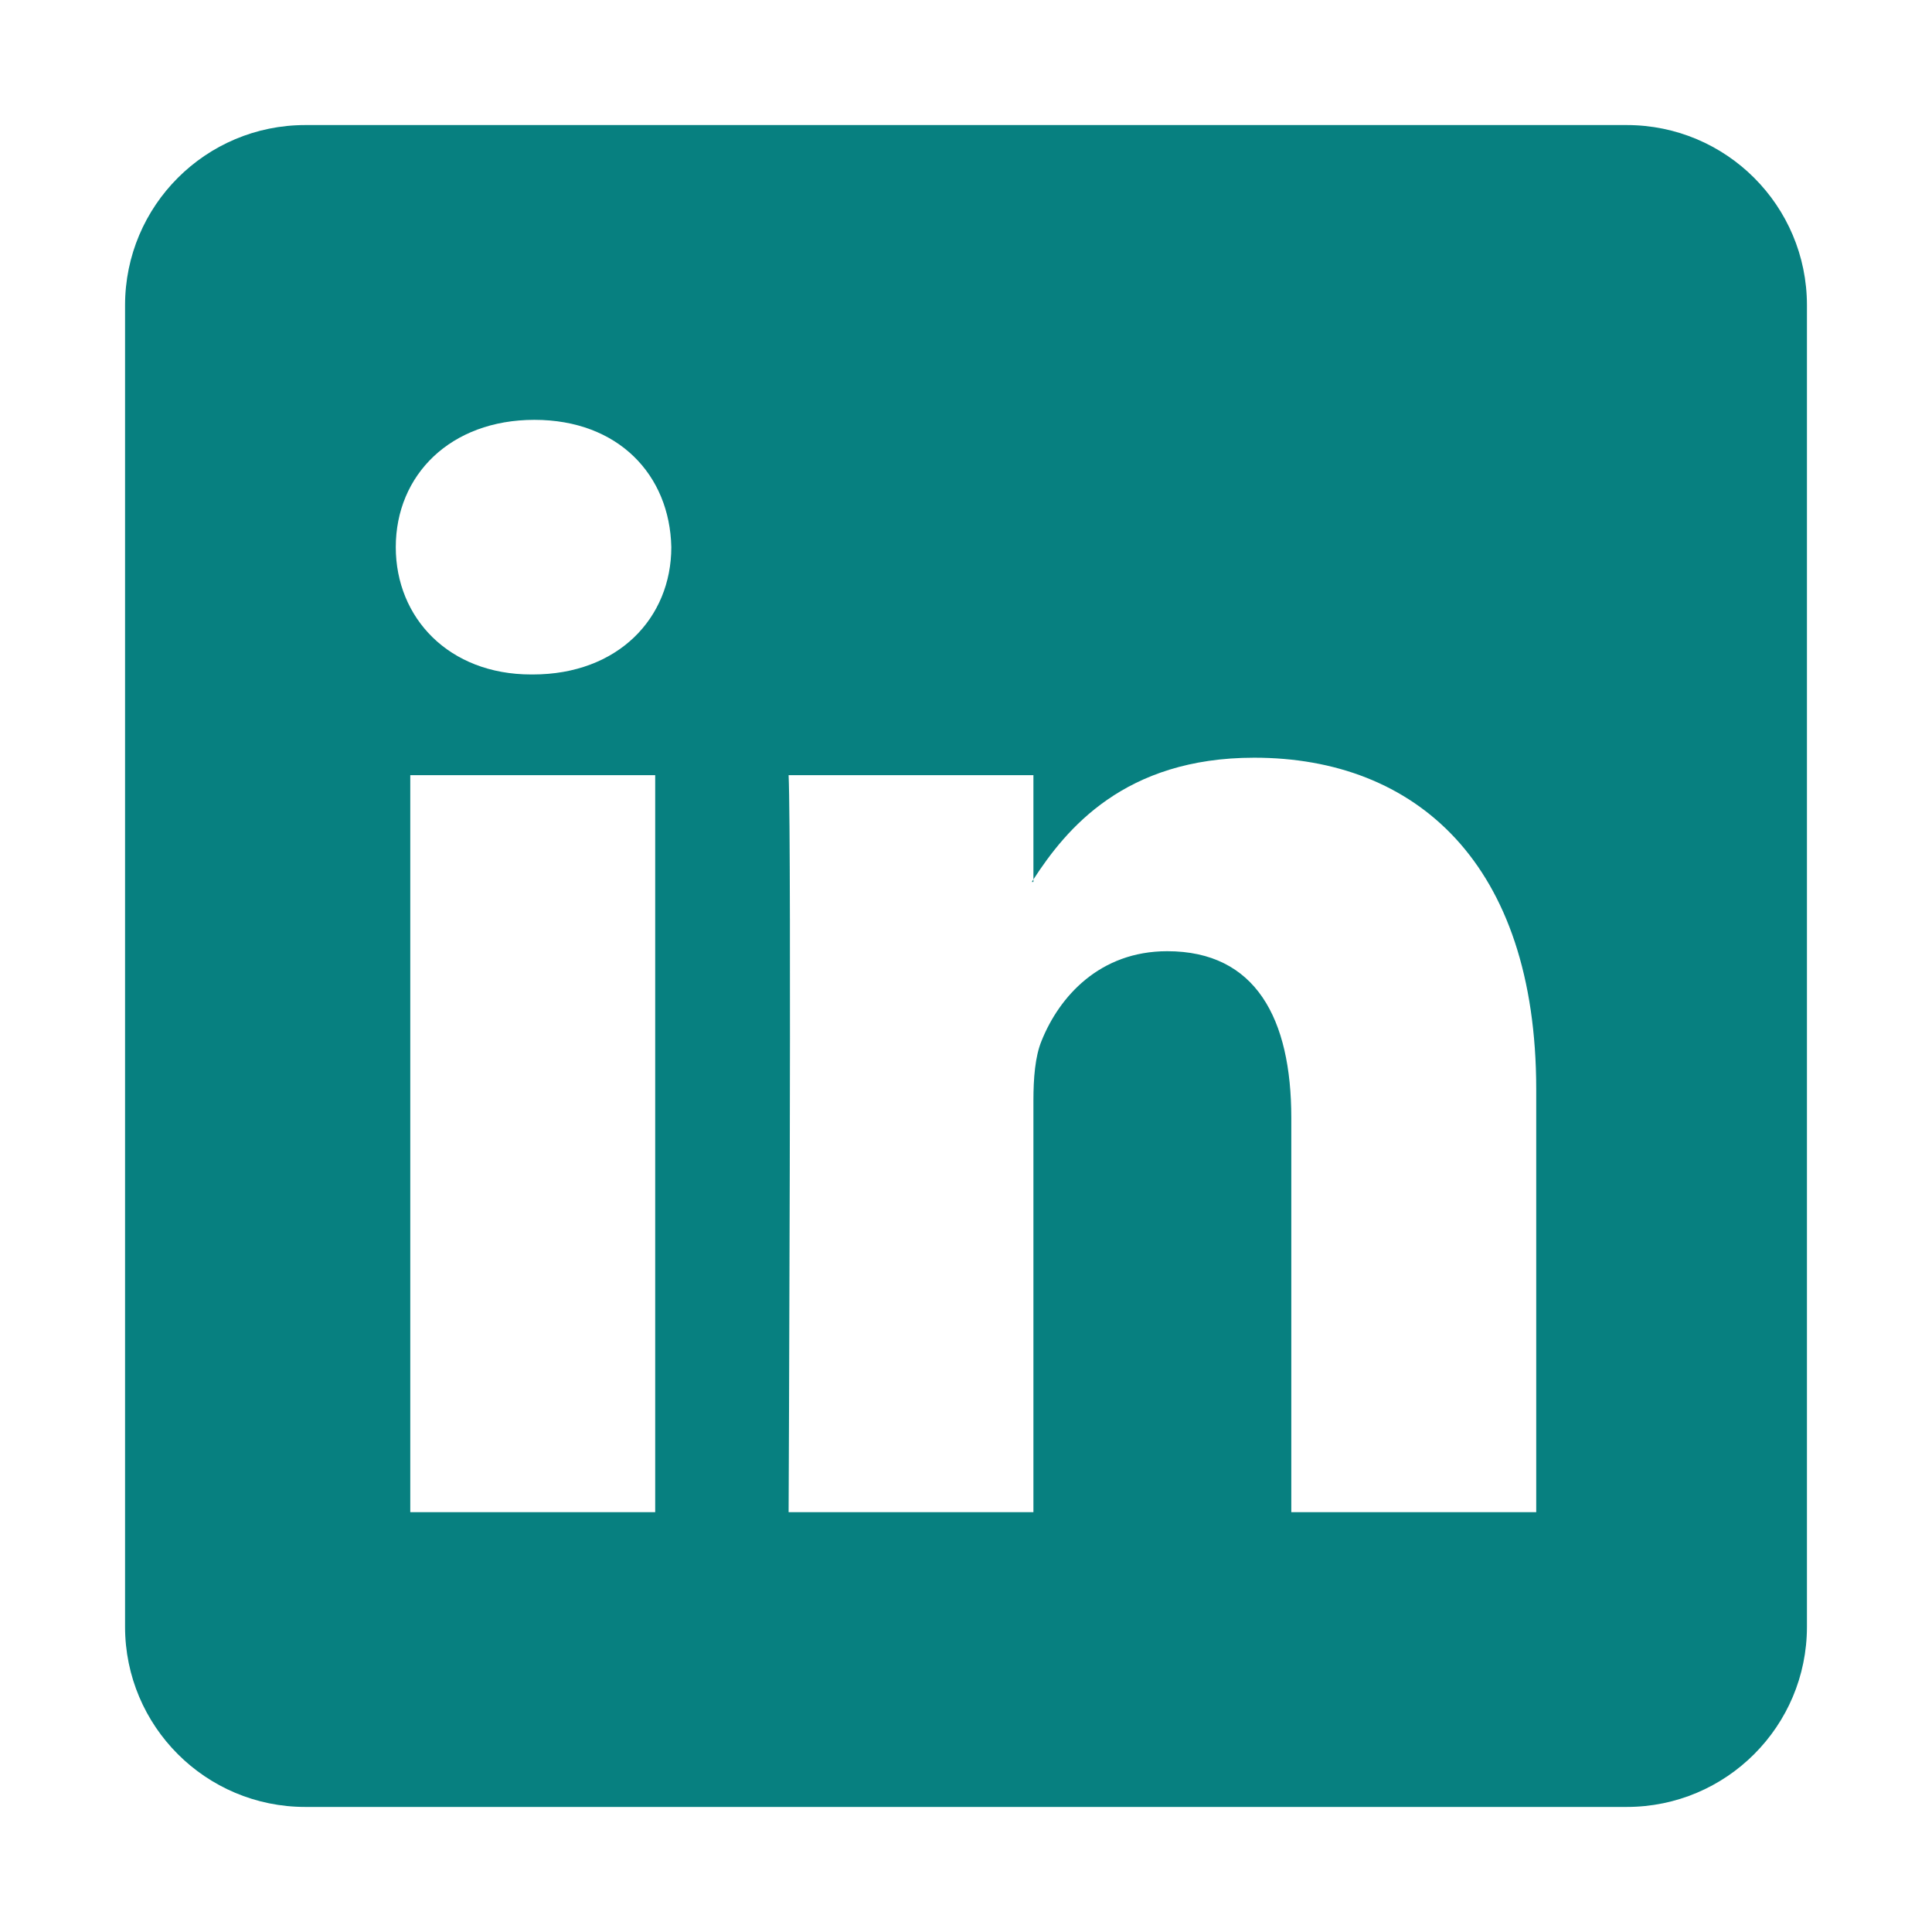
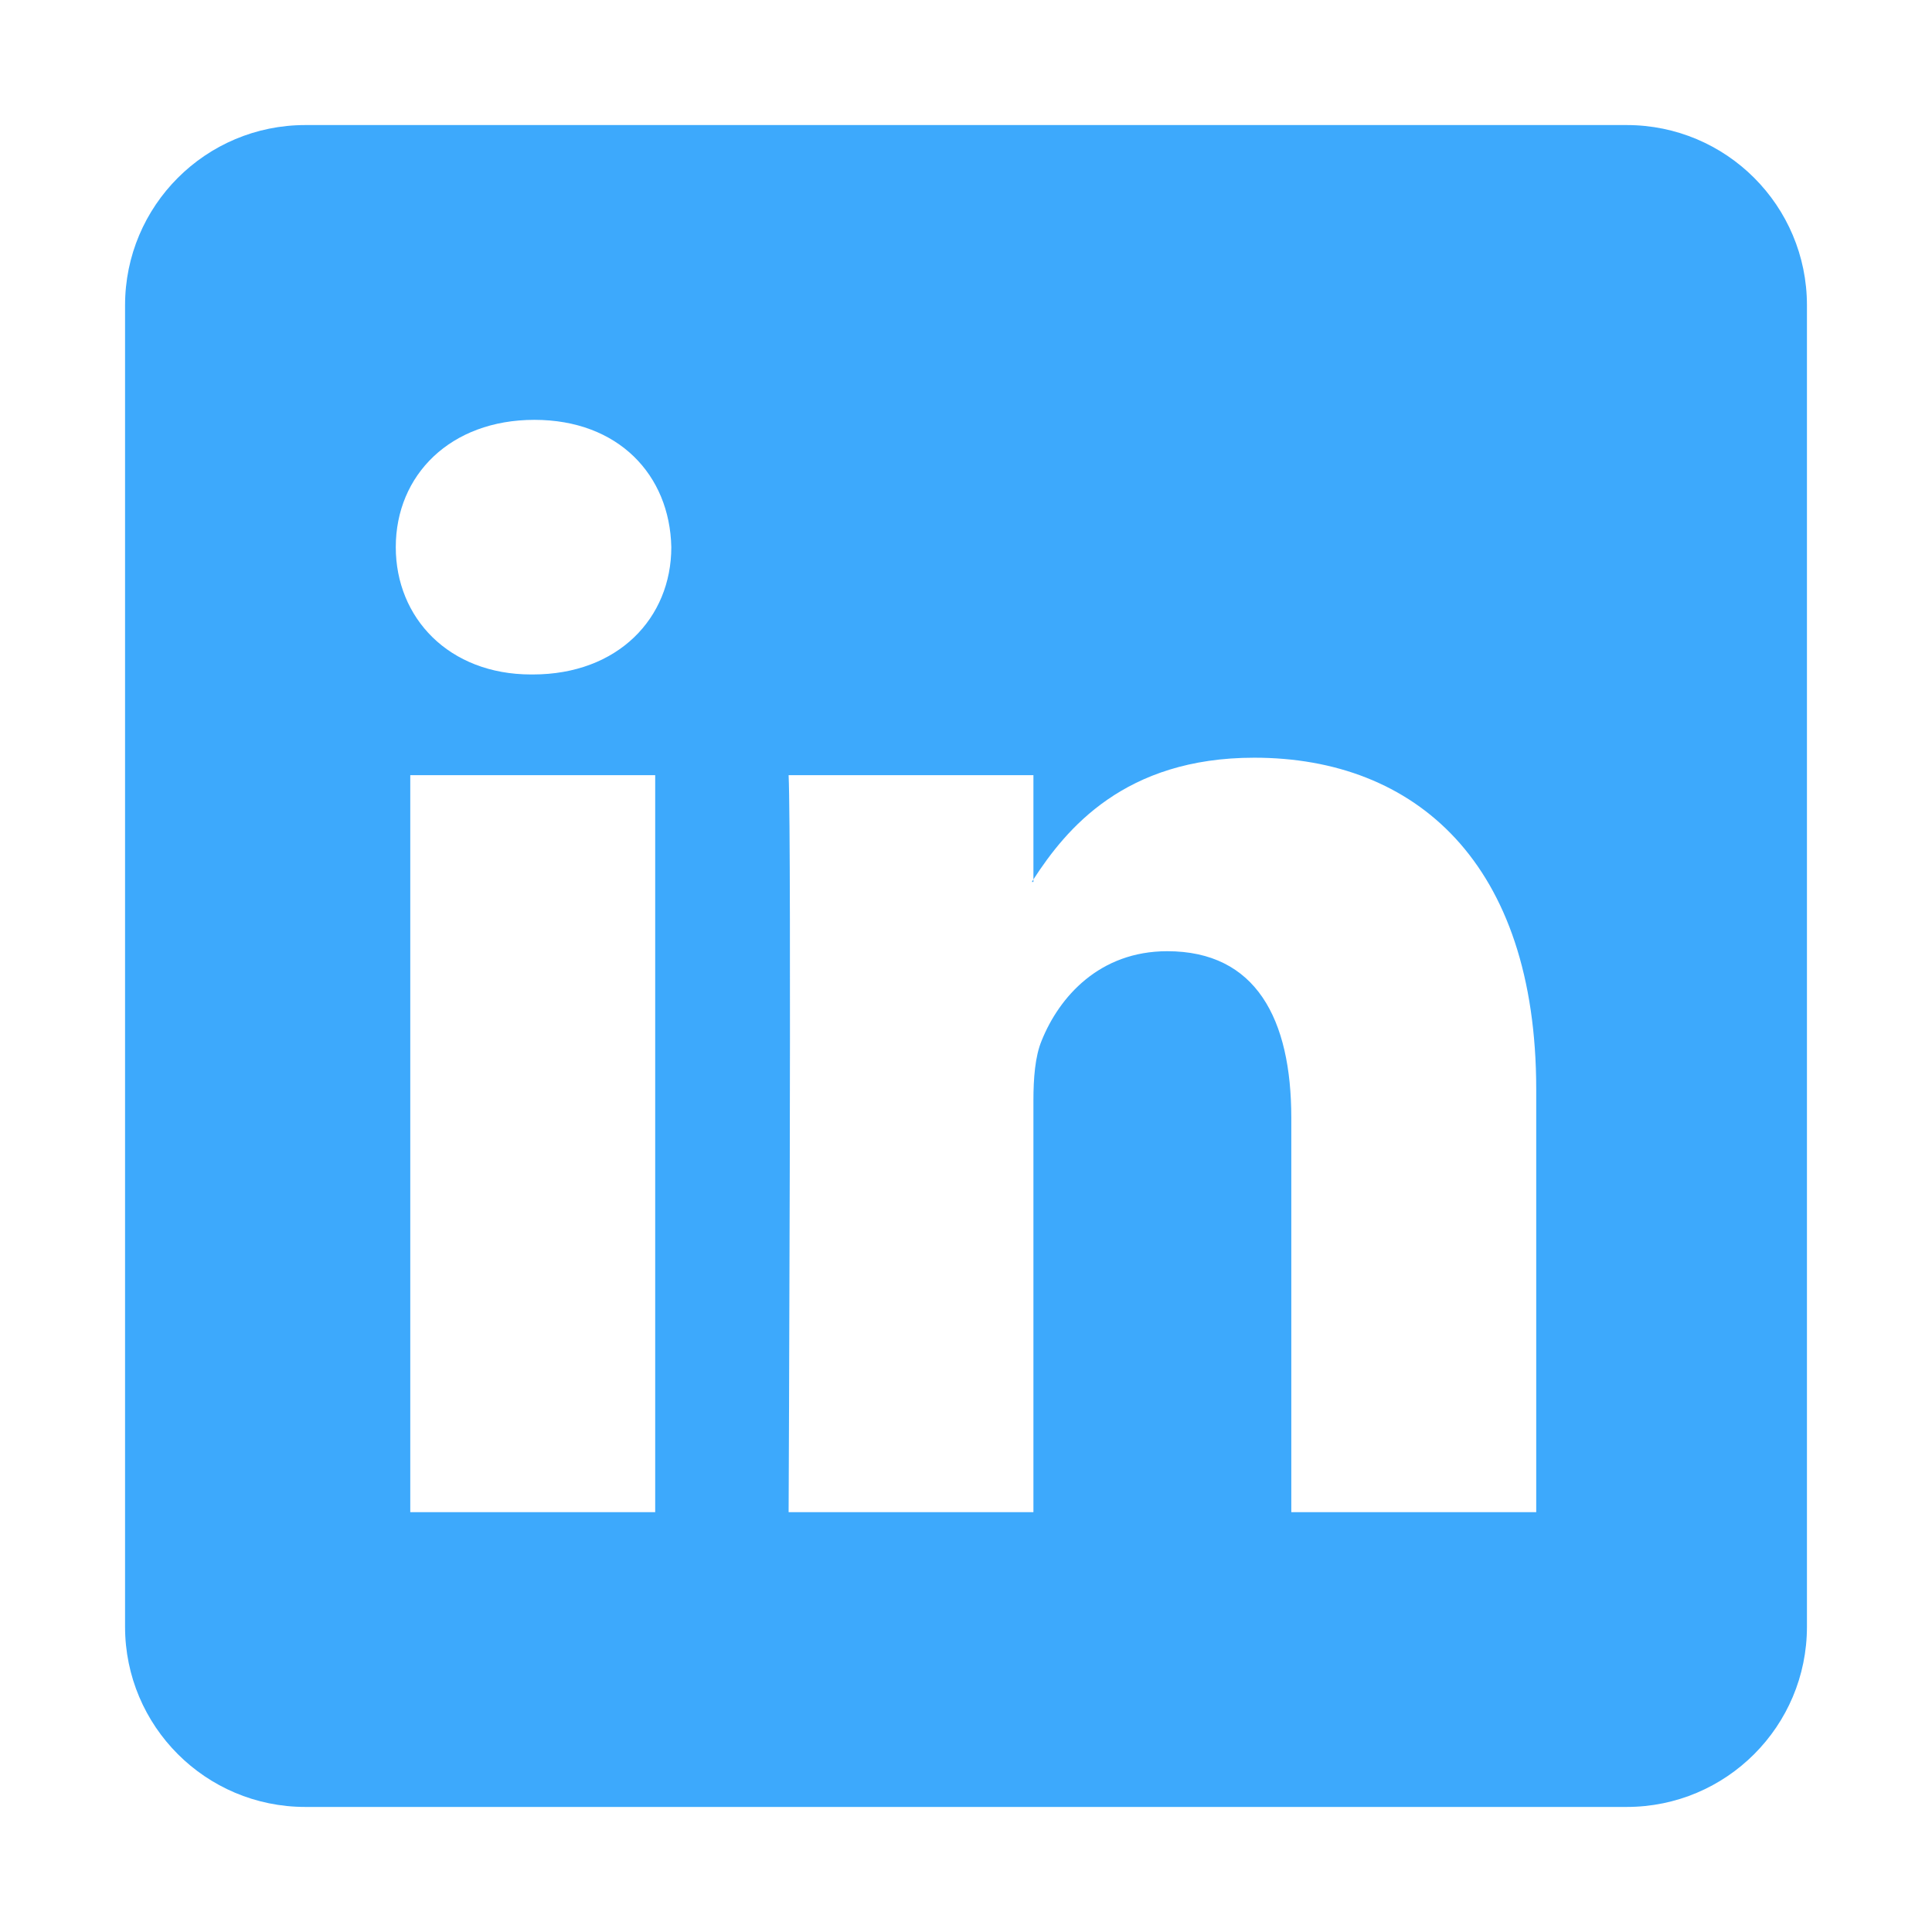
<svg xmlns="http://www.w3.org/2000/svg" height="100%" stroke-miterlimit="10" style="fill-rule:nonzero;clip-rule:evenodd;stroke-linecap:round;stroke-linejoin:round;" version="1.1" viewBox="0 0 3000 3000" width="100%">
  <defs fill="#000000">
    <linearGradient gradientTransform="matrix(1 0 0 1 0 0)" gradientUnits="userSpaceOnUse" id="LinearGradient" x1="1500.14" x2="2805.81" y1="1500.08" y2="194.188" fill="#000000">
      <stop offset="0" stop-color="#7e7e7e" fill="#000000" />
      <stop offset="0.556" stop-color="#c8c8c8" fill="#000000" />
      <stop offset="1" stop-color="#7e7e7e" fill="#000000" />
    </linearGradient>
  </defs>
  <g id="Layer-1" />
  <g id="Layer-3">
-     <path d="M474 194.188C319.461 194.187 194.187 319.461 194.188 474L194.188 2526C194.187 2680.54 319.461 2805.81 474 2805.81L2526 2805.81C2680.54 2805.81 2805.81 2680.54 2805.81 2526L2805.81 474C2805.81 319.461 2680.54 194.188 2526 194.188L474 194.188ZM829.812 651.938C960.014 651.937 1040.03 737.322 1042.41 849.625C1042.41 959.552 959.859 1047.31 827.281 1047.31C827.281 1047.31 824.75 1047.31 824.75 1047.31C697.083 1047.31 614.562 959.552 614.562 849.625C614.562 737.481 699.611 651.938 829.812 651.938ZM1947.62 1176.56C2197.89 1176.56 2385.44 1340.02 2385.44 1691.66L2385.44 2348.06L2005.12 2348.06L2005.12 1735.84C2005.12 1581.88 1950.15 1477.03 1812.5 1477.03C1707.33 1477.03 1644.78 1547.83 1617.38 1616.09C1607.24 1640.49 1604.69 1674.72 1604.69 1708.94L1604.69 2348.06L1224.56 2348.06C1224.56 2348.06 1229.31 1311.05 1224.56 1203.66L1604.69 1203.66L1604.69 1365.53C1655.37 1287.44 1745.83 1176.56 1947.62 1176.56ZM637.062 1203.66L1017.38 1203.66L1017.38 2348.06L637.062 2348.06L637.062 1203.66ZM1604.69 1365.53C1603.84 1366.85 1603 1368.15 1602.16 1369.47L1604.69 1369.47L1604.69 1365.53Z" fill="#078080" fill-rule="nonzero" opacity="1" stroke="none" />
+     <path d="M474 194.188C319.461 194.187 194.187 319.461 194.188 474L194.188 2526C194.187 2680.54 319.461 2805.81 474 2805.81L2526 2805.81C2680.54 2805.81 2805.81 2680.54 2805.81 2526L2805.81 474C2805.81 319.461 2680.54 194.188 2526 194.188L474 194.188ZM829.812 651.938C960.014 651.937 1040.03 737.322 1042.41 849.625C1042.41 959.552 959.859 1047.31 827.281 1047.31C827.281 1047.31 824.75 1047.31 824.75 1047.31C697.083 1047.31 614.562 959.552 614.562 849.625C614.562 737.481 699.611 651.938 829.812 651.938ZM1947.62 1176.56C2197.89 1176.56 2385.44 1340.02 2385.44 1691.66L2385.44 2348.06L2005.12 2348.06L2005.12 1735.84C2005.12 1581.88 1950.15 1477.03 1812.5 1477.03C1707.33 1477.03 1644.78 1547.83 1617.38 1616.09C1607.24 1640.49 1604.69 1674.72 1604.69 1708.94L1604.69 2348.06L1224.56 2348.06C1224.56 2348.06 1229.31 1311.05 1224.56 1203.66L1604.69 1203.66L1604.69 1365.53C1655.37 1287.44 1745.83 1176.56 1947.62 1176.56ZM637.062 1203.66L1017.38 1203.66L1017.38 2348.06L637.062 2348.06L637.062 1203.66ZM1604.69 1365.53C1603.84 1366.85 1603 1368.15 1602.16 1369.47L1604.69 1369.47L1604.69 1365.53Z" fill="#3da9fc" fill-rule="nonzero" opacity="1" stroke="none" />
  </g>
</svg>
